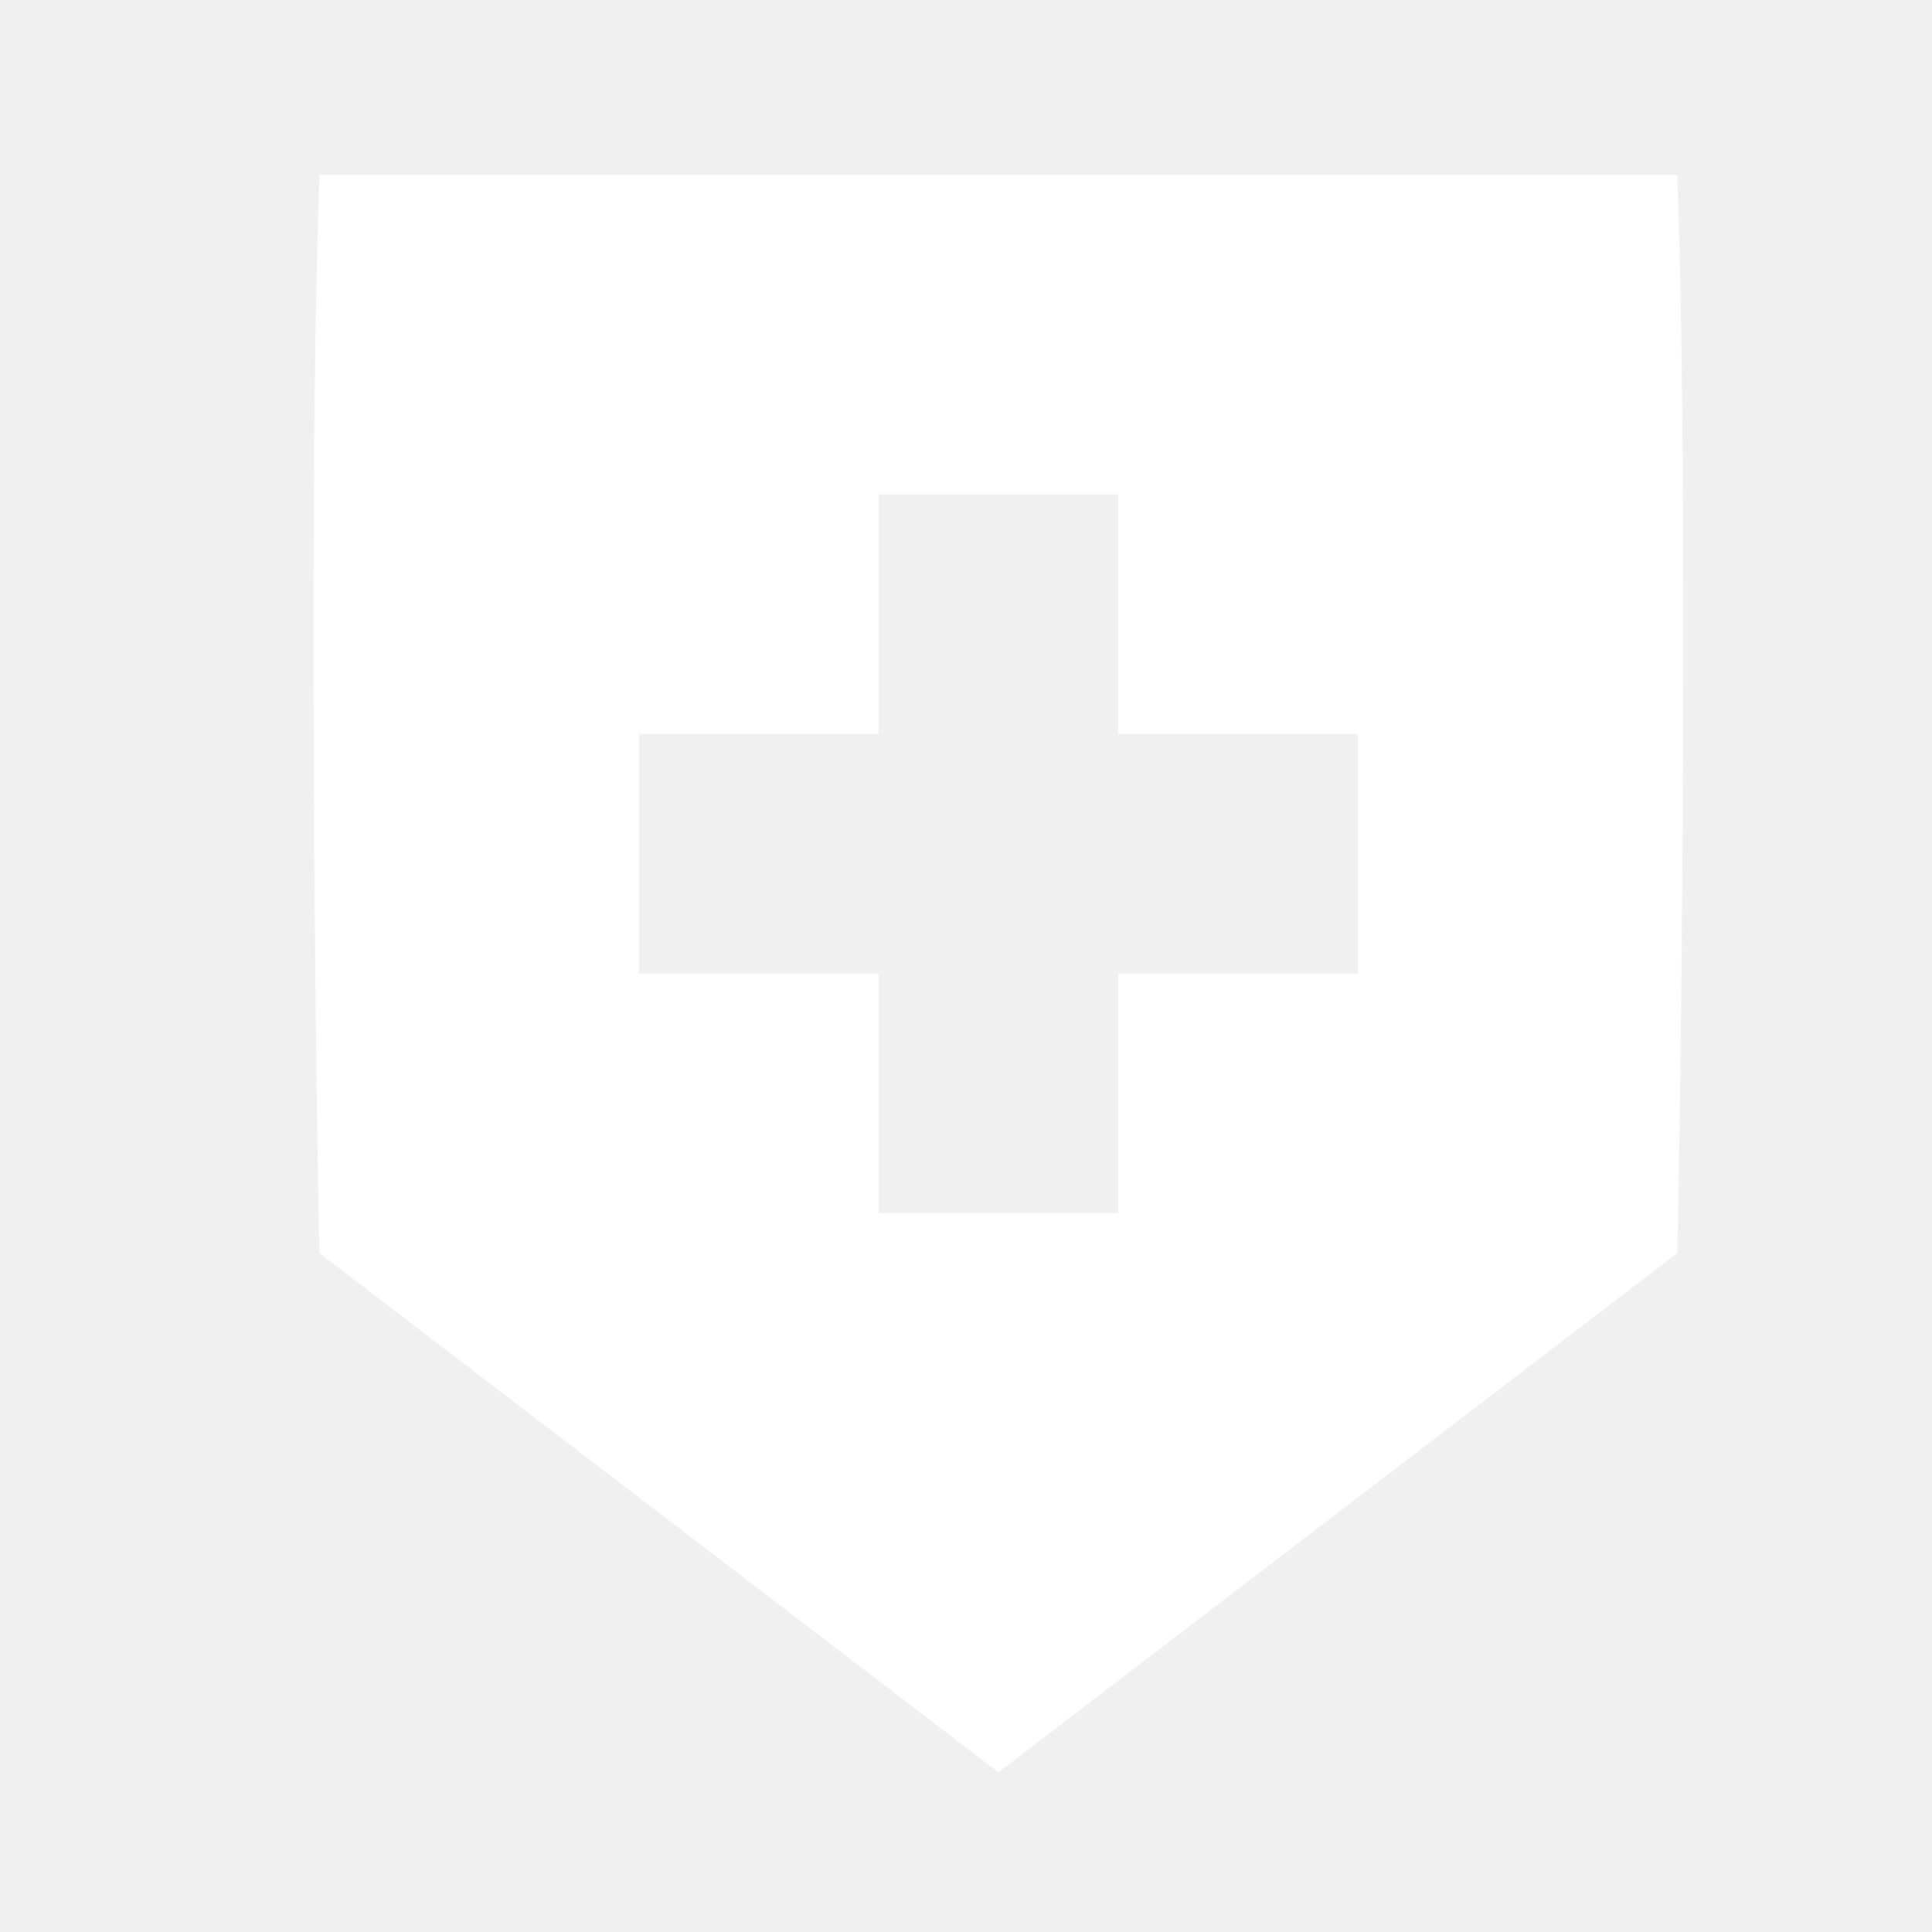
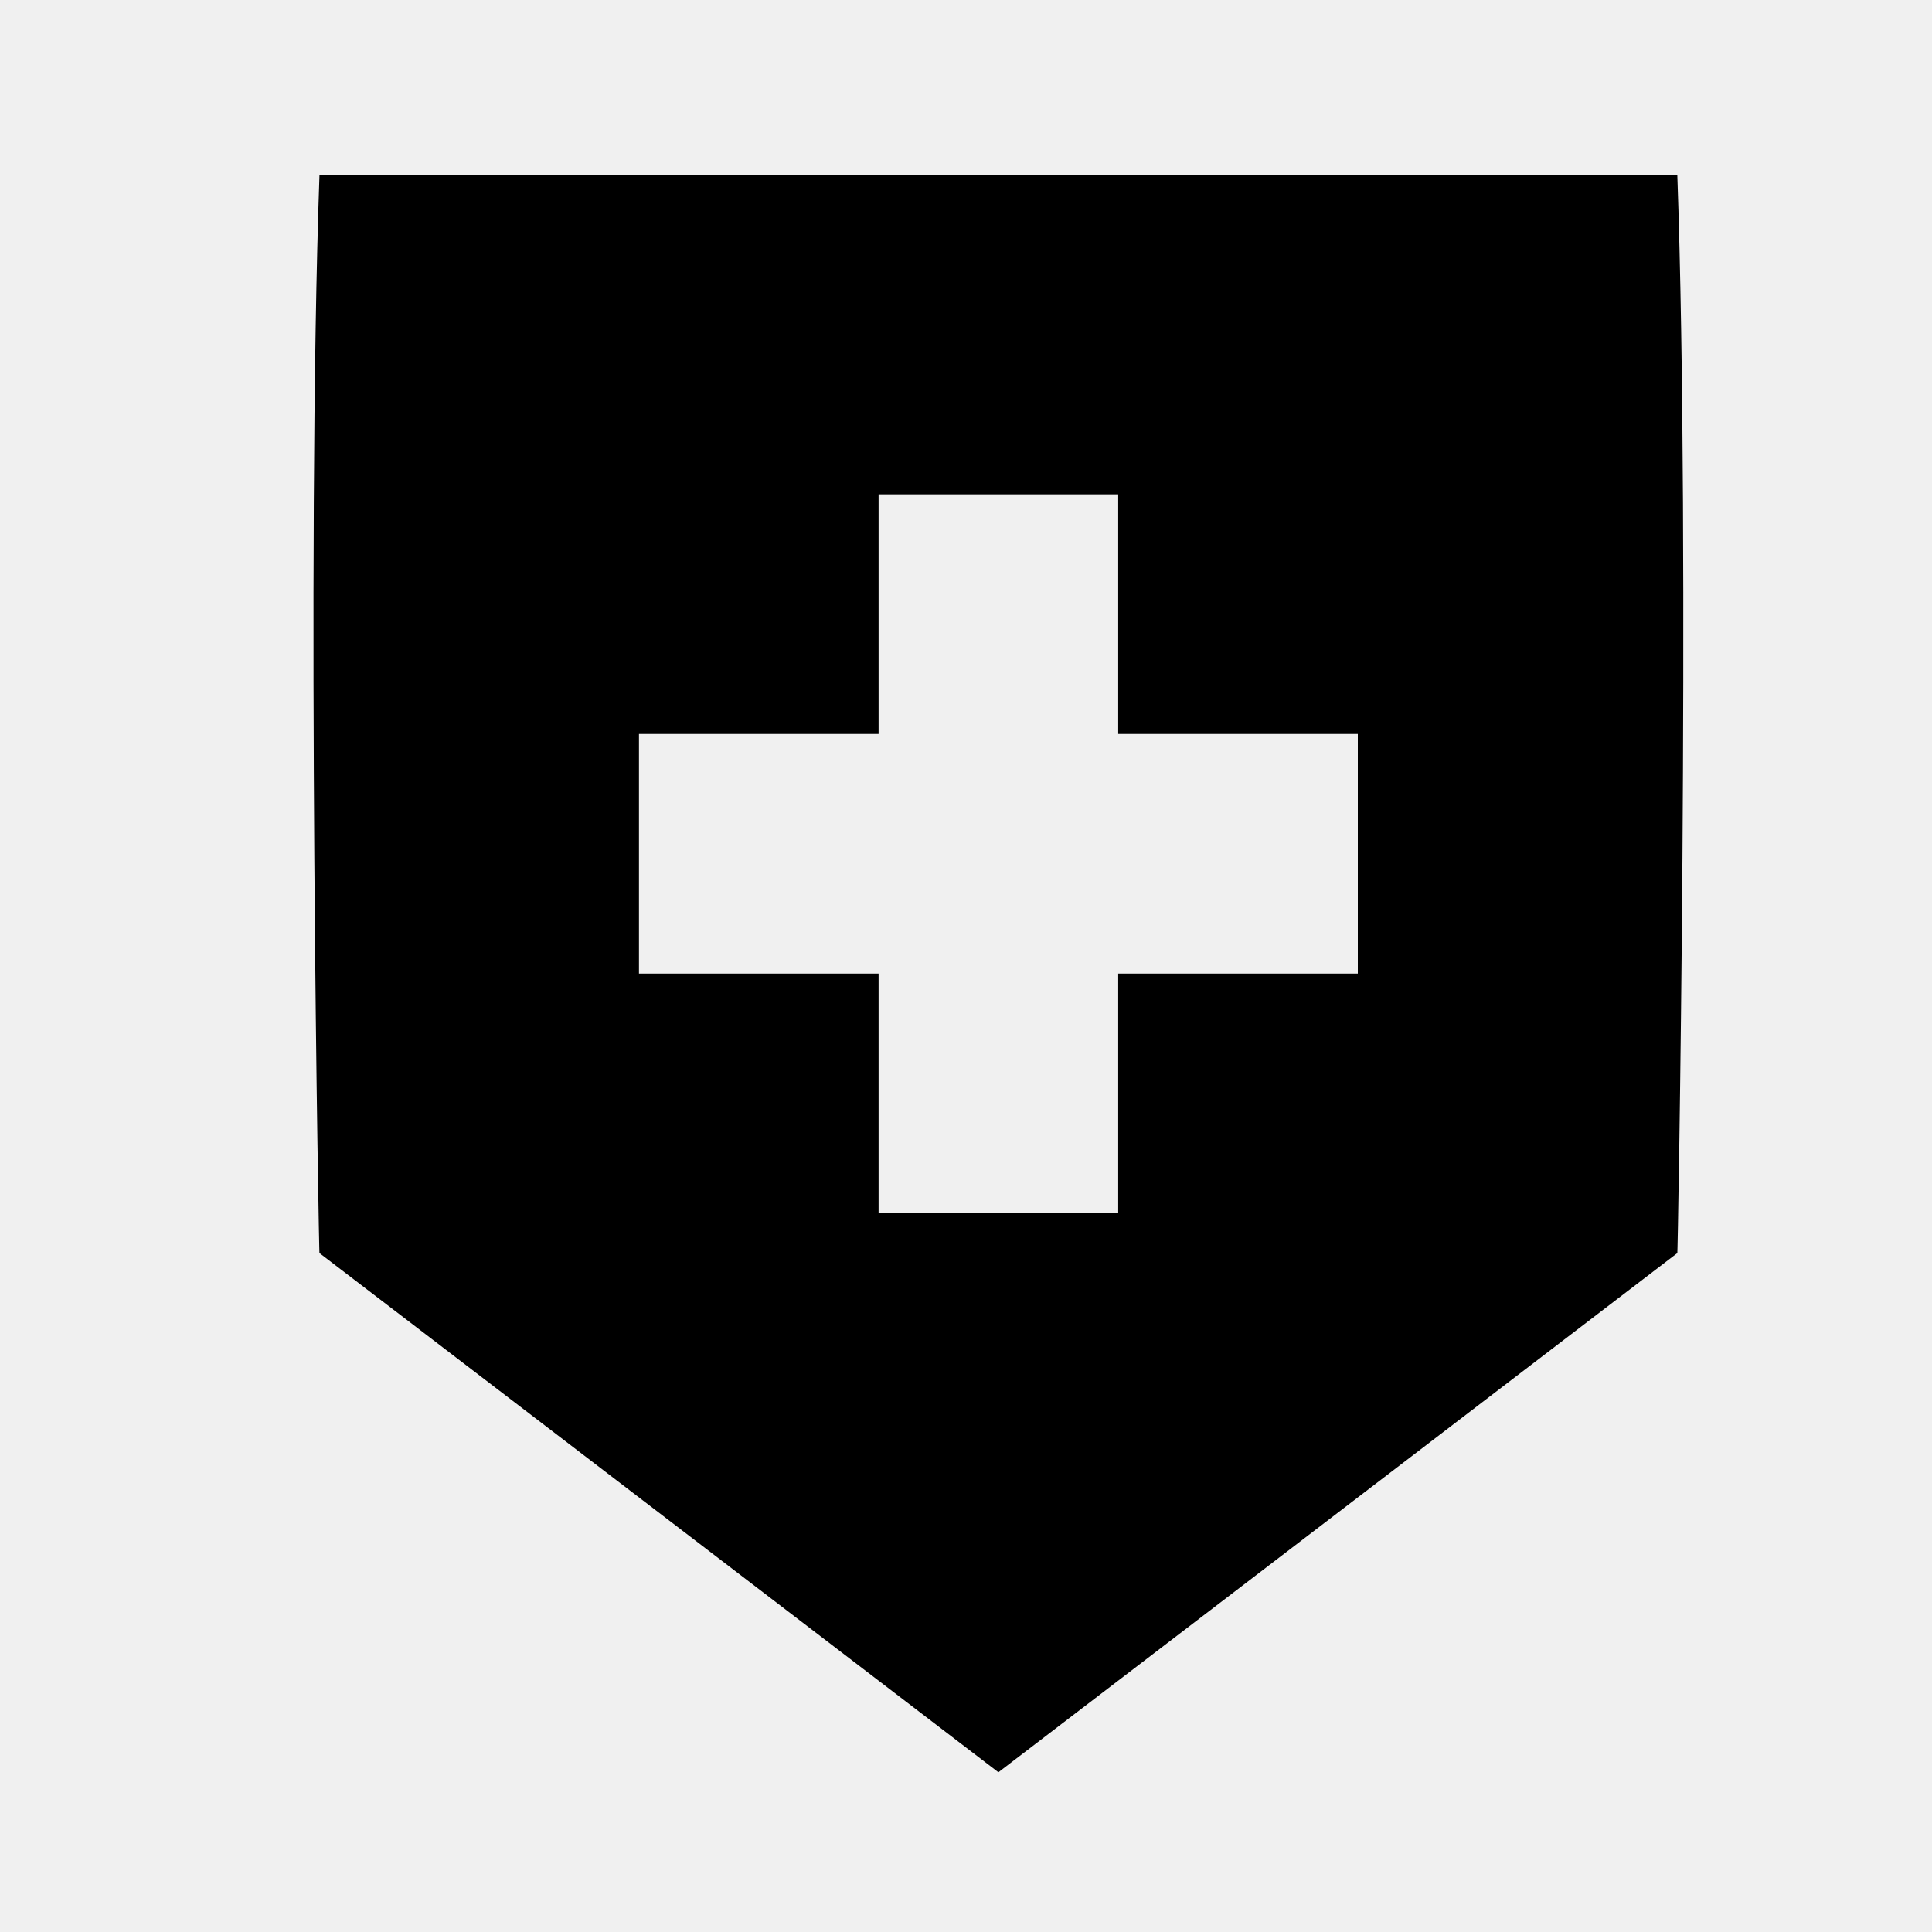
<svg xmlns="http://www.w3.org/2000/svg" xmlns:xlink="http://www.w3.org/1999/xlink" width="967.559" height="967.559" viewBox="0 0 256 256" version="1.1" id="svg8">
  <defs id="defs2" />
  <g id="layer1" transform="translate(0,-41)">
-     <path style="fill:#ffffff;fill-opacity:1;stroke:none;stroke-width:0.418px;stroke-linecap:butt;stroke-linejoin:miter;stroke-opacity:1" d="M 132.292,64.167 H 222.25 c 1.764,49.389 0.056,144.439 0,142.875 l -89.958,68.792 0,-74.083 h 15.875 v -31.75 h 31.75 v -31.75 h -31.75 V 106.5 h -15.875 z" id="path816" />
+     <path style="fill:#000000;fill-opacity:1;stroke:none;stroke-width:0.418px;stroke-linecap:butt;stroke-linejoin:miter;stroke-opacity:1" d="M 132.292,64.167 H 222.25 c 1.764,49.389 0.056,144.439 0,142.875 l -89.958,68.792 0,-74.083 h 15.875 v -31.75 h 31.75 v -31.75 h -31.75 V 106.5 h -15.875 z" id="path816" />
    <use x="0" y="0" xlink:href="#path816" transform="matrix(-1,0,0,1,264.5833,3e-6)" id="use820" width="100%" height="100%" />
  </g>
</svg>
